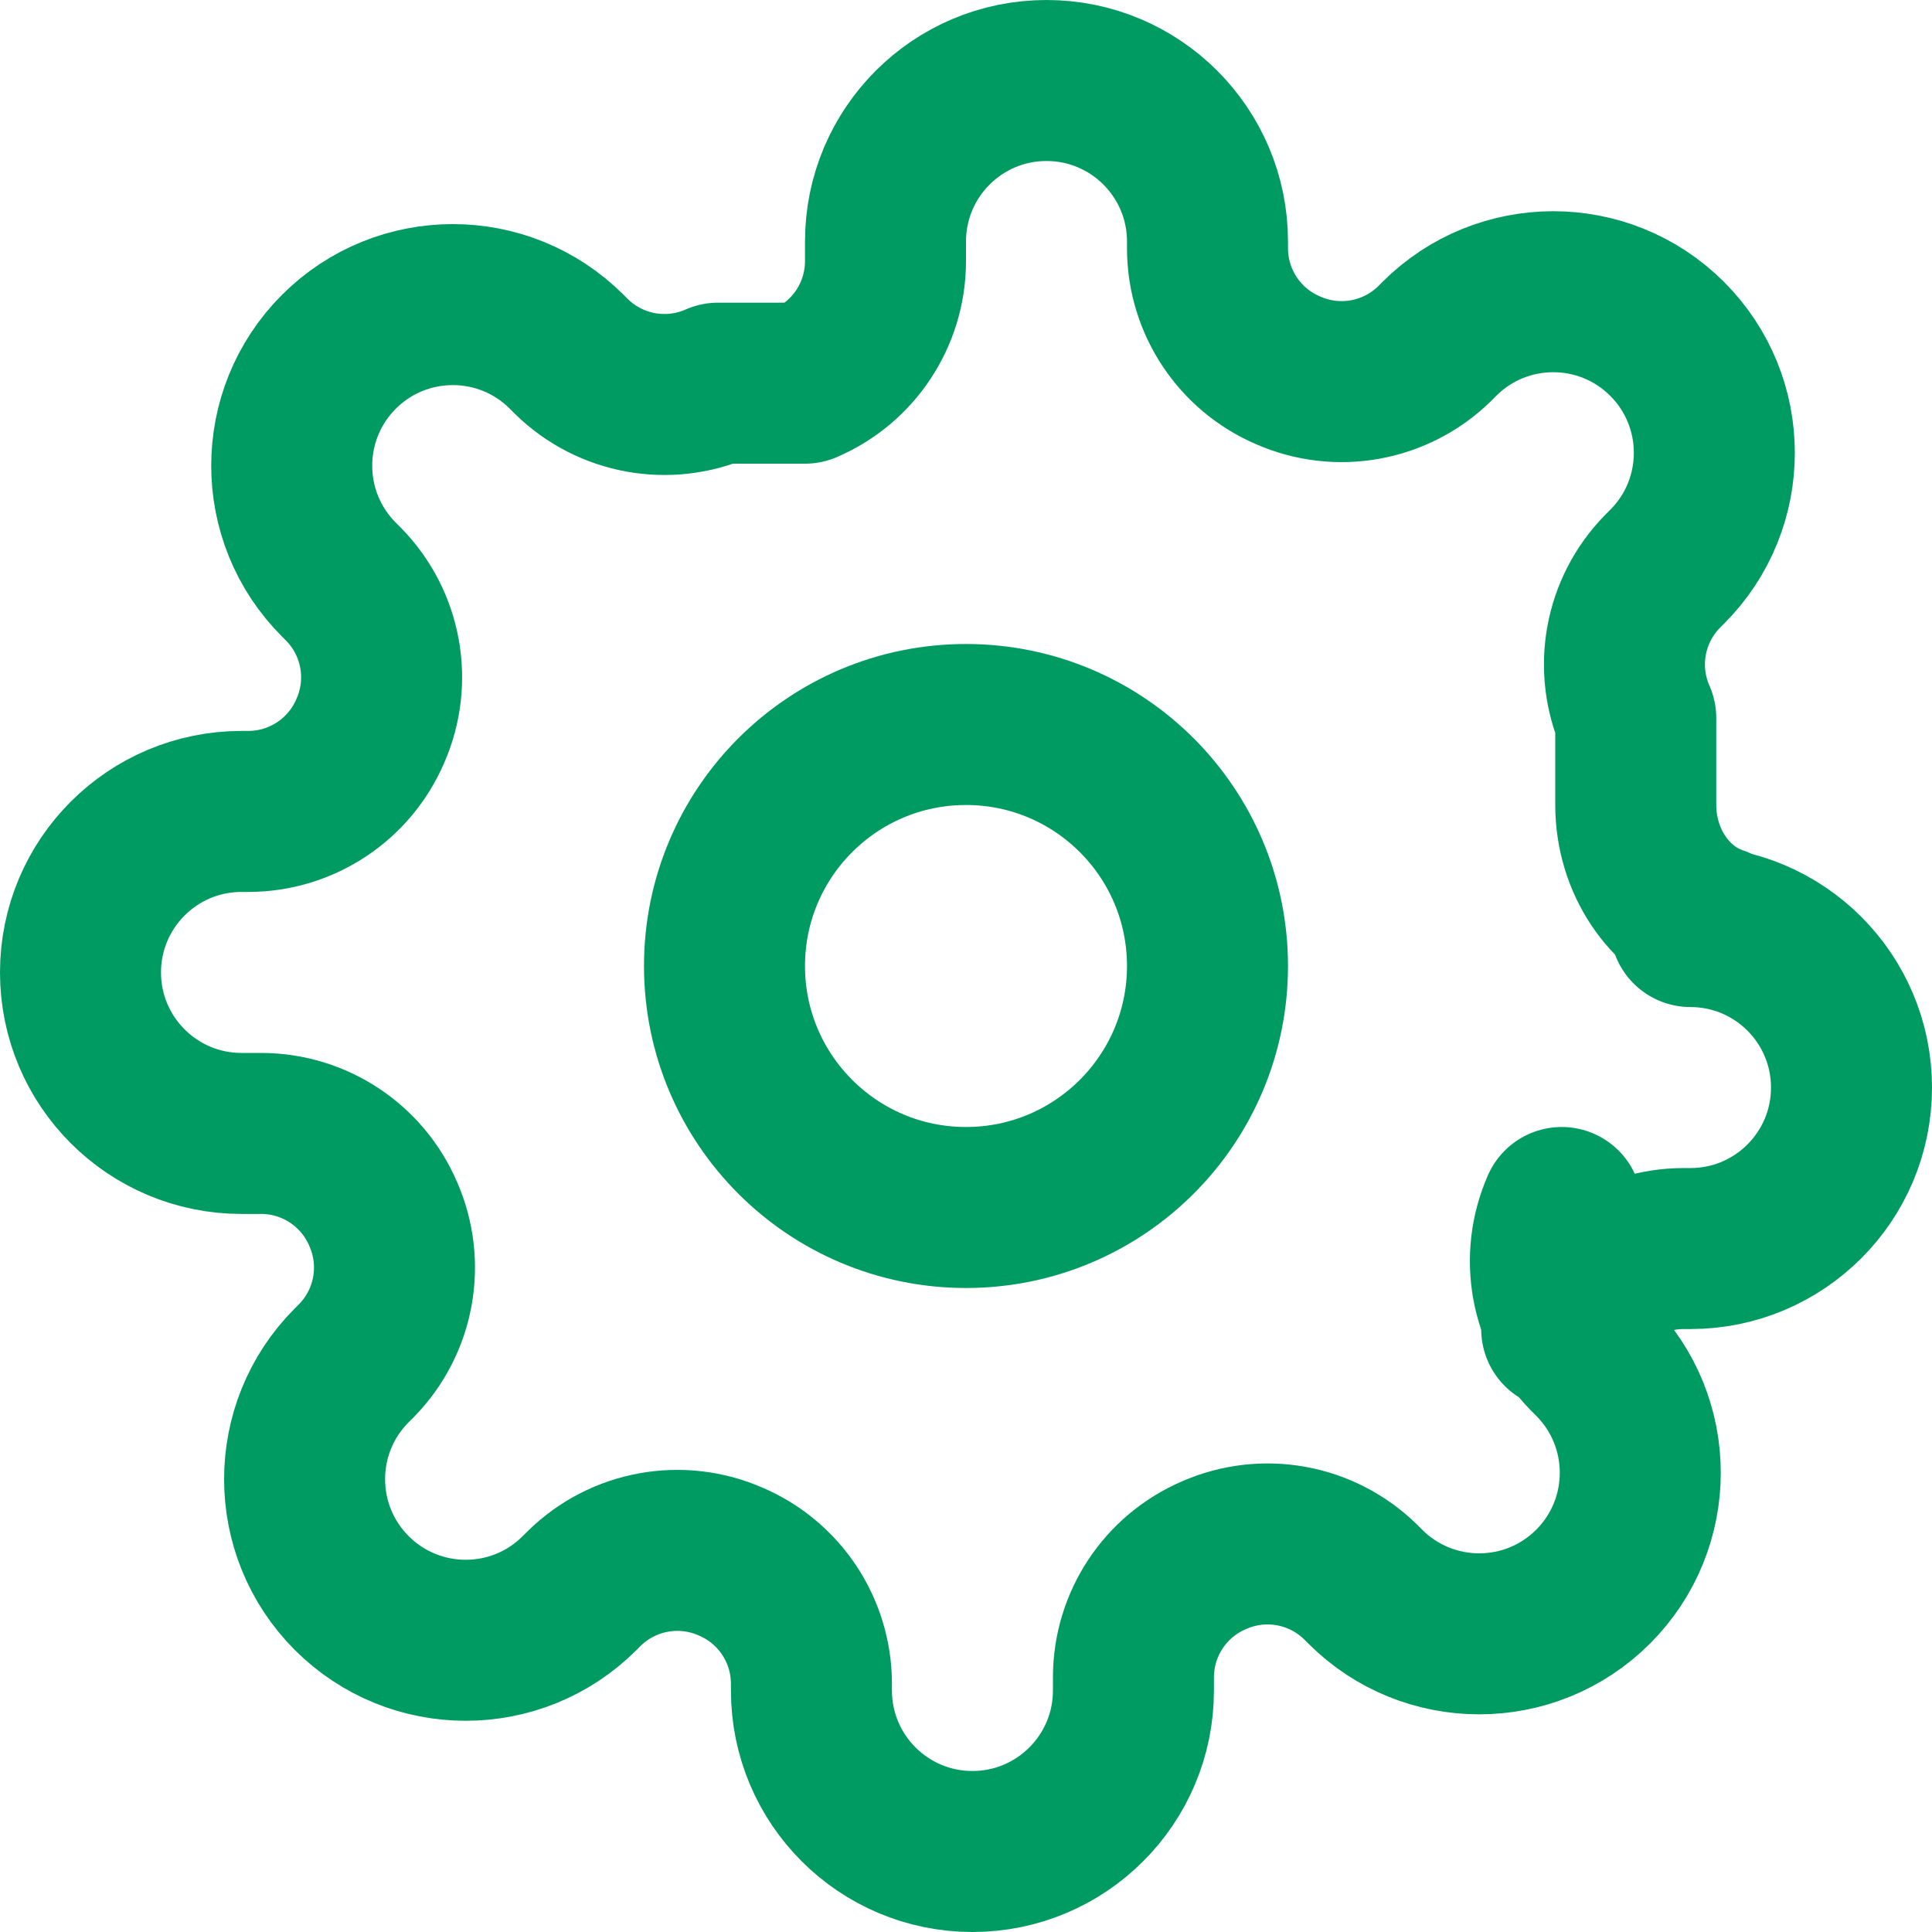
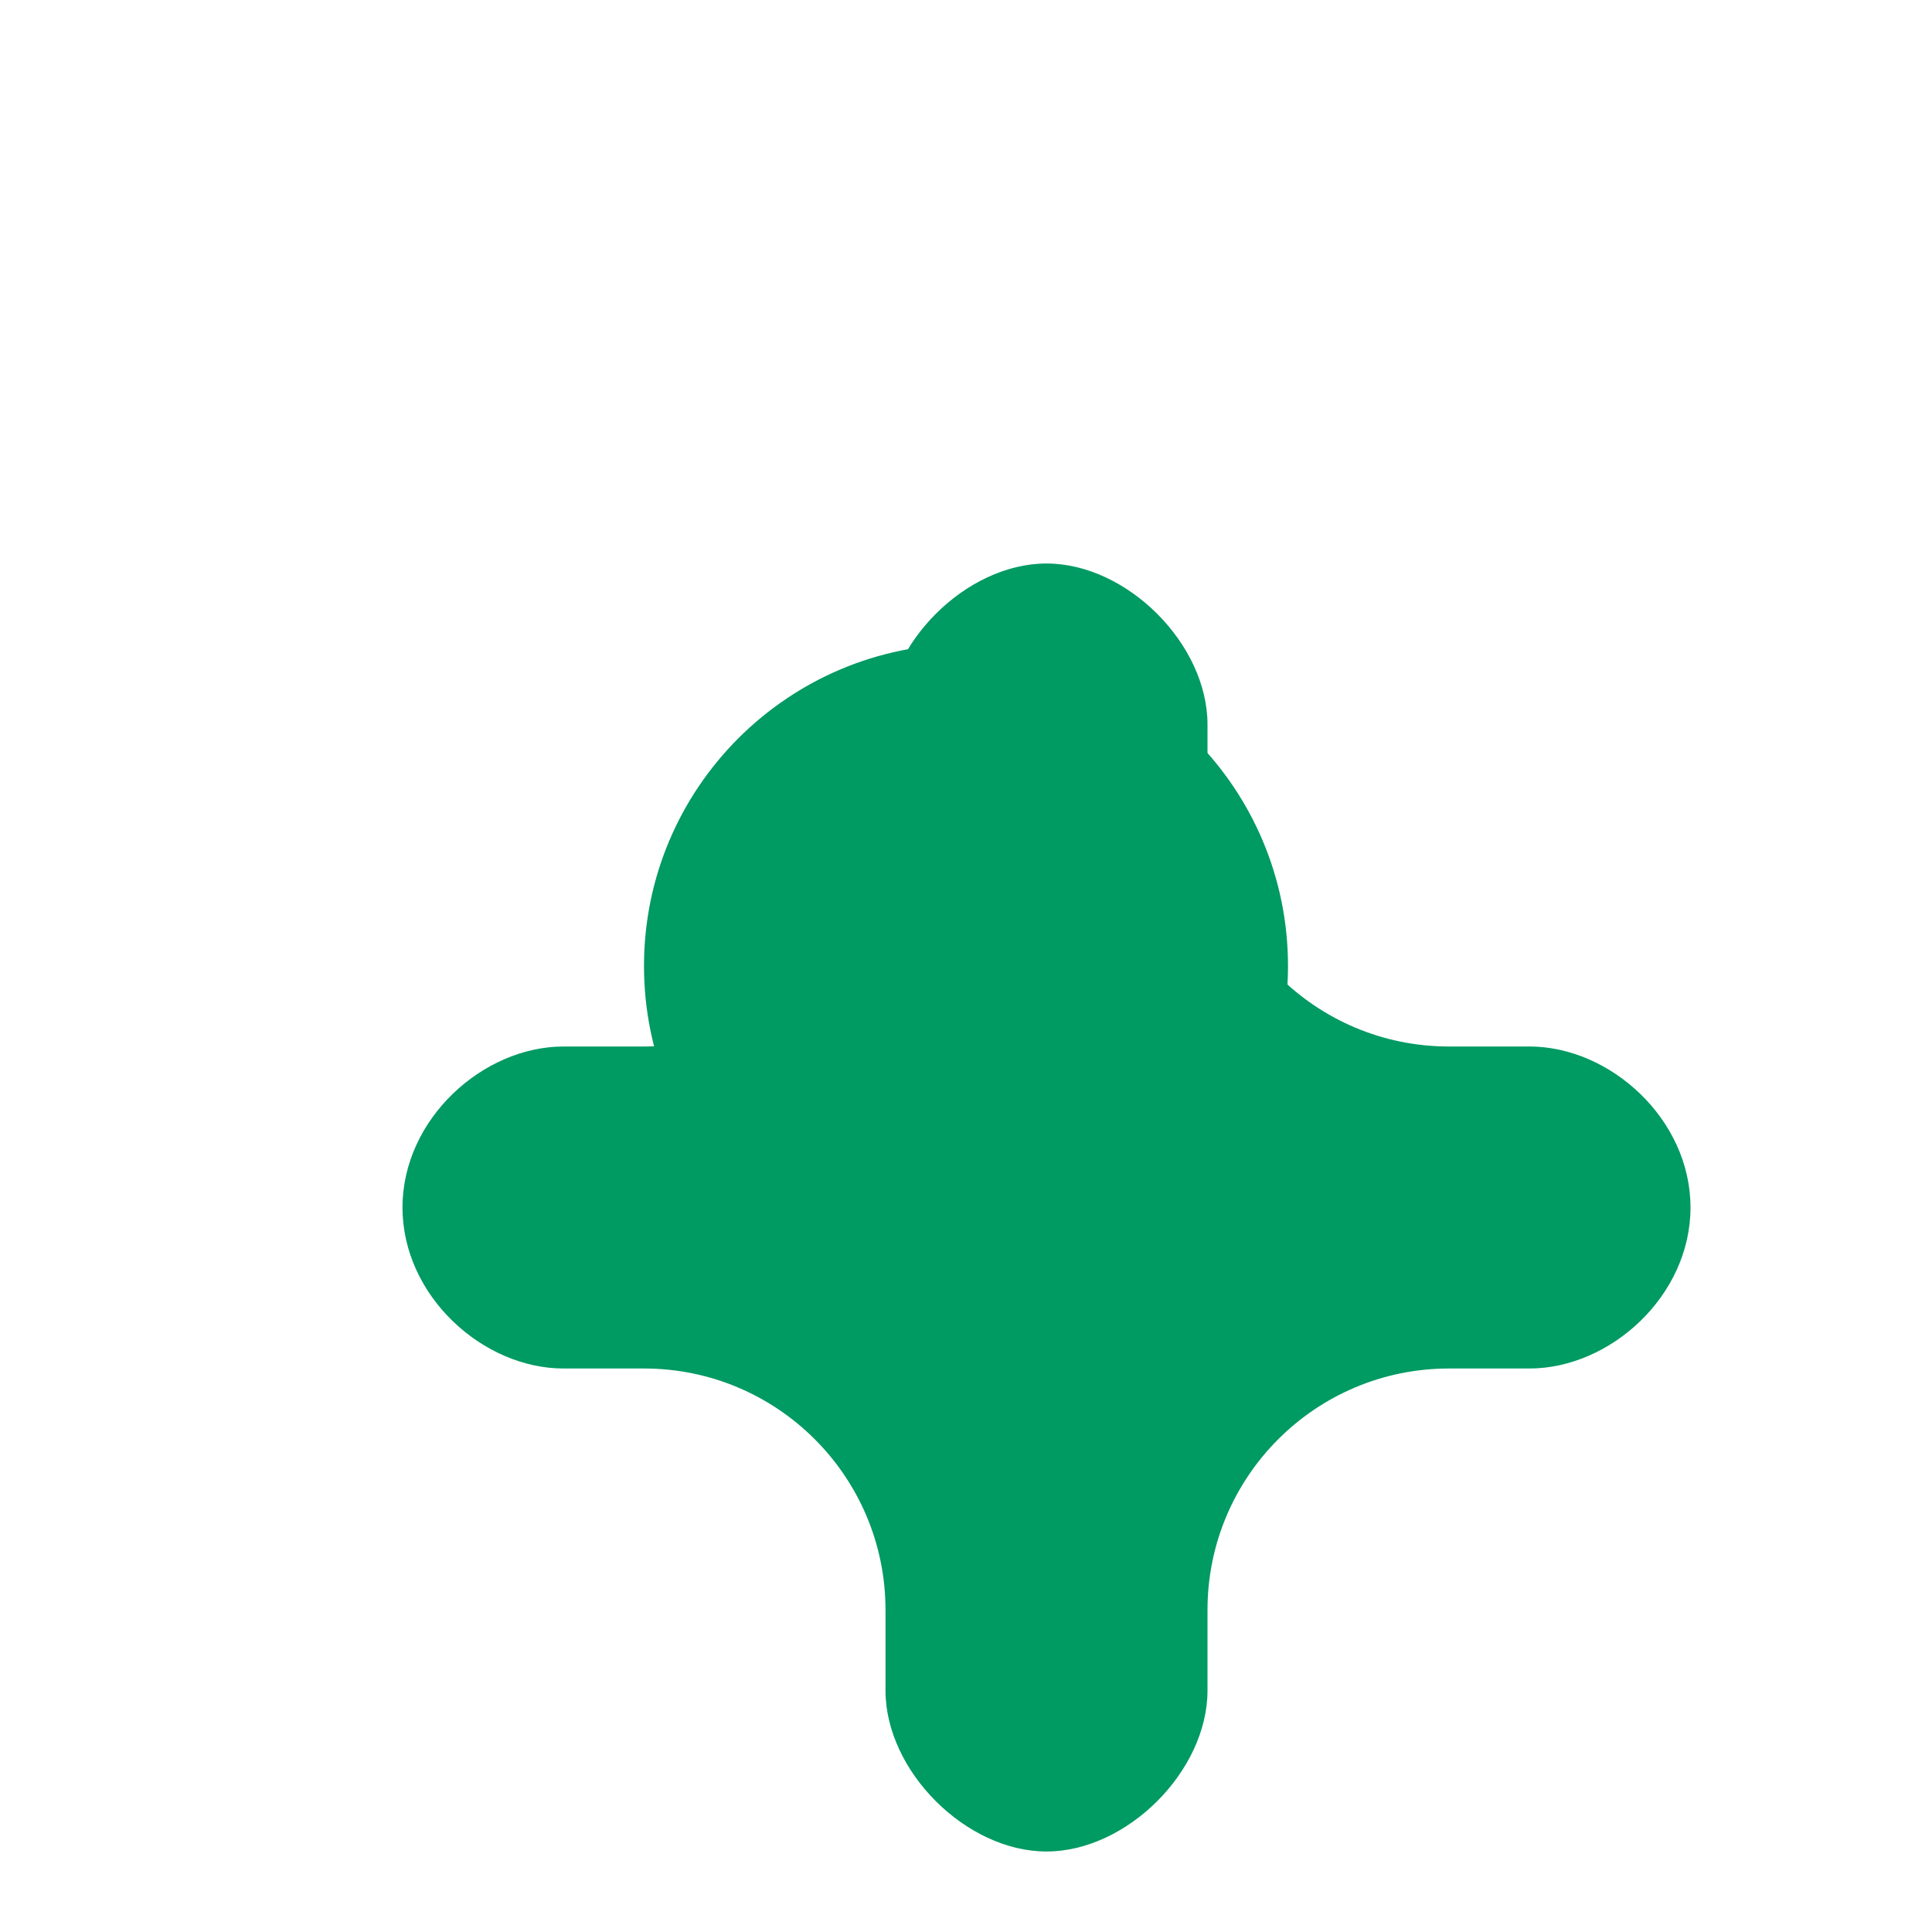
- <svg width="64" height="64" viewBox="0 0 24 24" fill="none" stroke="#009a63" stroke-width="2" stroke-linecap="round" stroke-linejoin="round">
-   <circle cx="12" cy="12" r="3" />
-   <path d="M19.4 15a1.65 1.65 0 0 0 .33 1.82l.06.06a2 2 0 1 1-2.83 2.83l-.06-.06a1.65 1.65 0 0 0-1.82-.33 1.65 1.65 0 0 0-1 1.51V21a2 2 0 1 1-4 0v-.09a1.65 1.65 0 0 0-1-1.51 1.65 1.65 0 0 0-1.82.33l-.06.06a2 2 0 1 1-2.83-2.83l.06-.06a1.65 1.65 0 0 0 .33-1.82 1.65 1.65 0 0 0-1.51-1H3a2 2 0 1 1 0-4h.09a1.65 1.65 0 0 0 1.51-1 1.65 1.65 0 0 0-.33-1.82l-.06-.06a2 2 0 1 1 2.83-2.83l.06.06a1.65 1.65 0 0 0 1.82.33H10a1.65 1.65 0 0 0 1-1.51V3a2 2 0 1 1 4 0v.09a1.65 1.65 0 0 0 1 1.51 1.65 1.65 0 0 0 1.82-.33l.06-.06a2 2 0 1 1 2.83 2.83l-.06.06a1.65 1.65 0 0 0-.33 1.82V10c0 .69.41 1.31 1.01 1.51H21a2 2 0 1 1 0 4h-.09a1.65 1.65 0 0 0-1.51 1z" />
+ <svg xmlns="http://www.w3.org/2000/svg" width="70" height="70" viewBox="0 0 24 24" fill="#009a63">
+   <circle cx="12" cy="12" r="4" />
+   <path d="M19 13c1 0 2 .9 2 2s-1 2-2 2h-1a3 3 0 00-3 3v1c0 1-1 2-2 2s-2-1-2-2v-1a3 3 0 00-3-3H7c-1 0-2-.9-2-2s1-2 2-2h1a3 3 0 003-3V9c0-1 1-2 2-2s2 1 2 2v1a3 3 0 003 3h1z" />
</svg>
